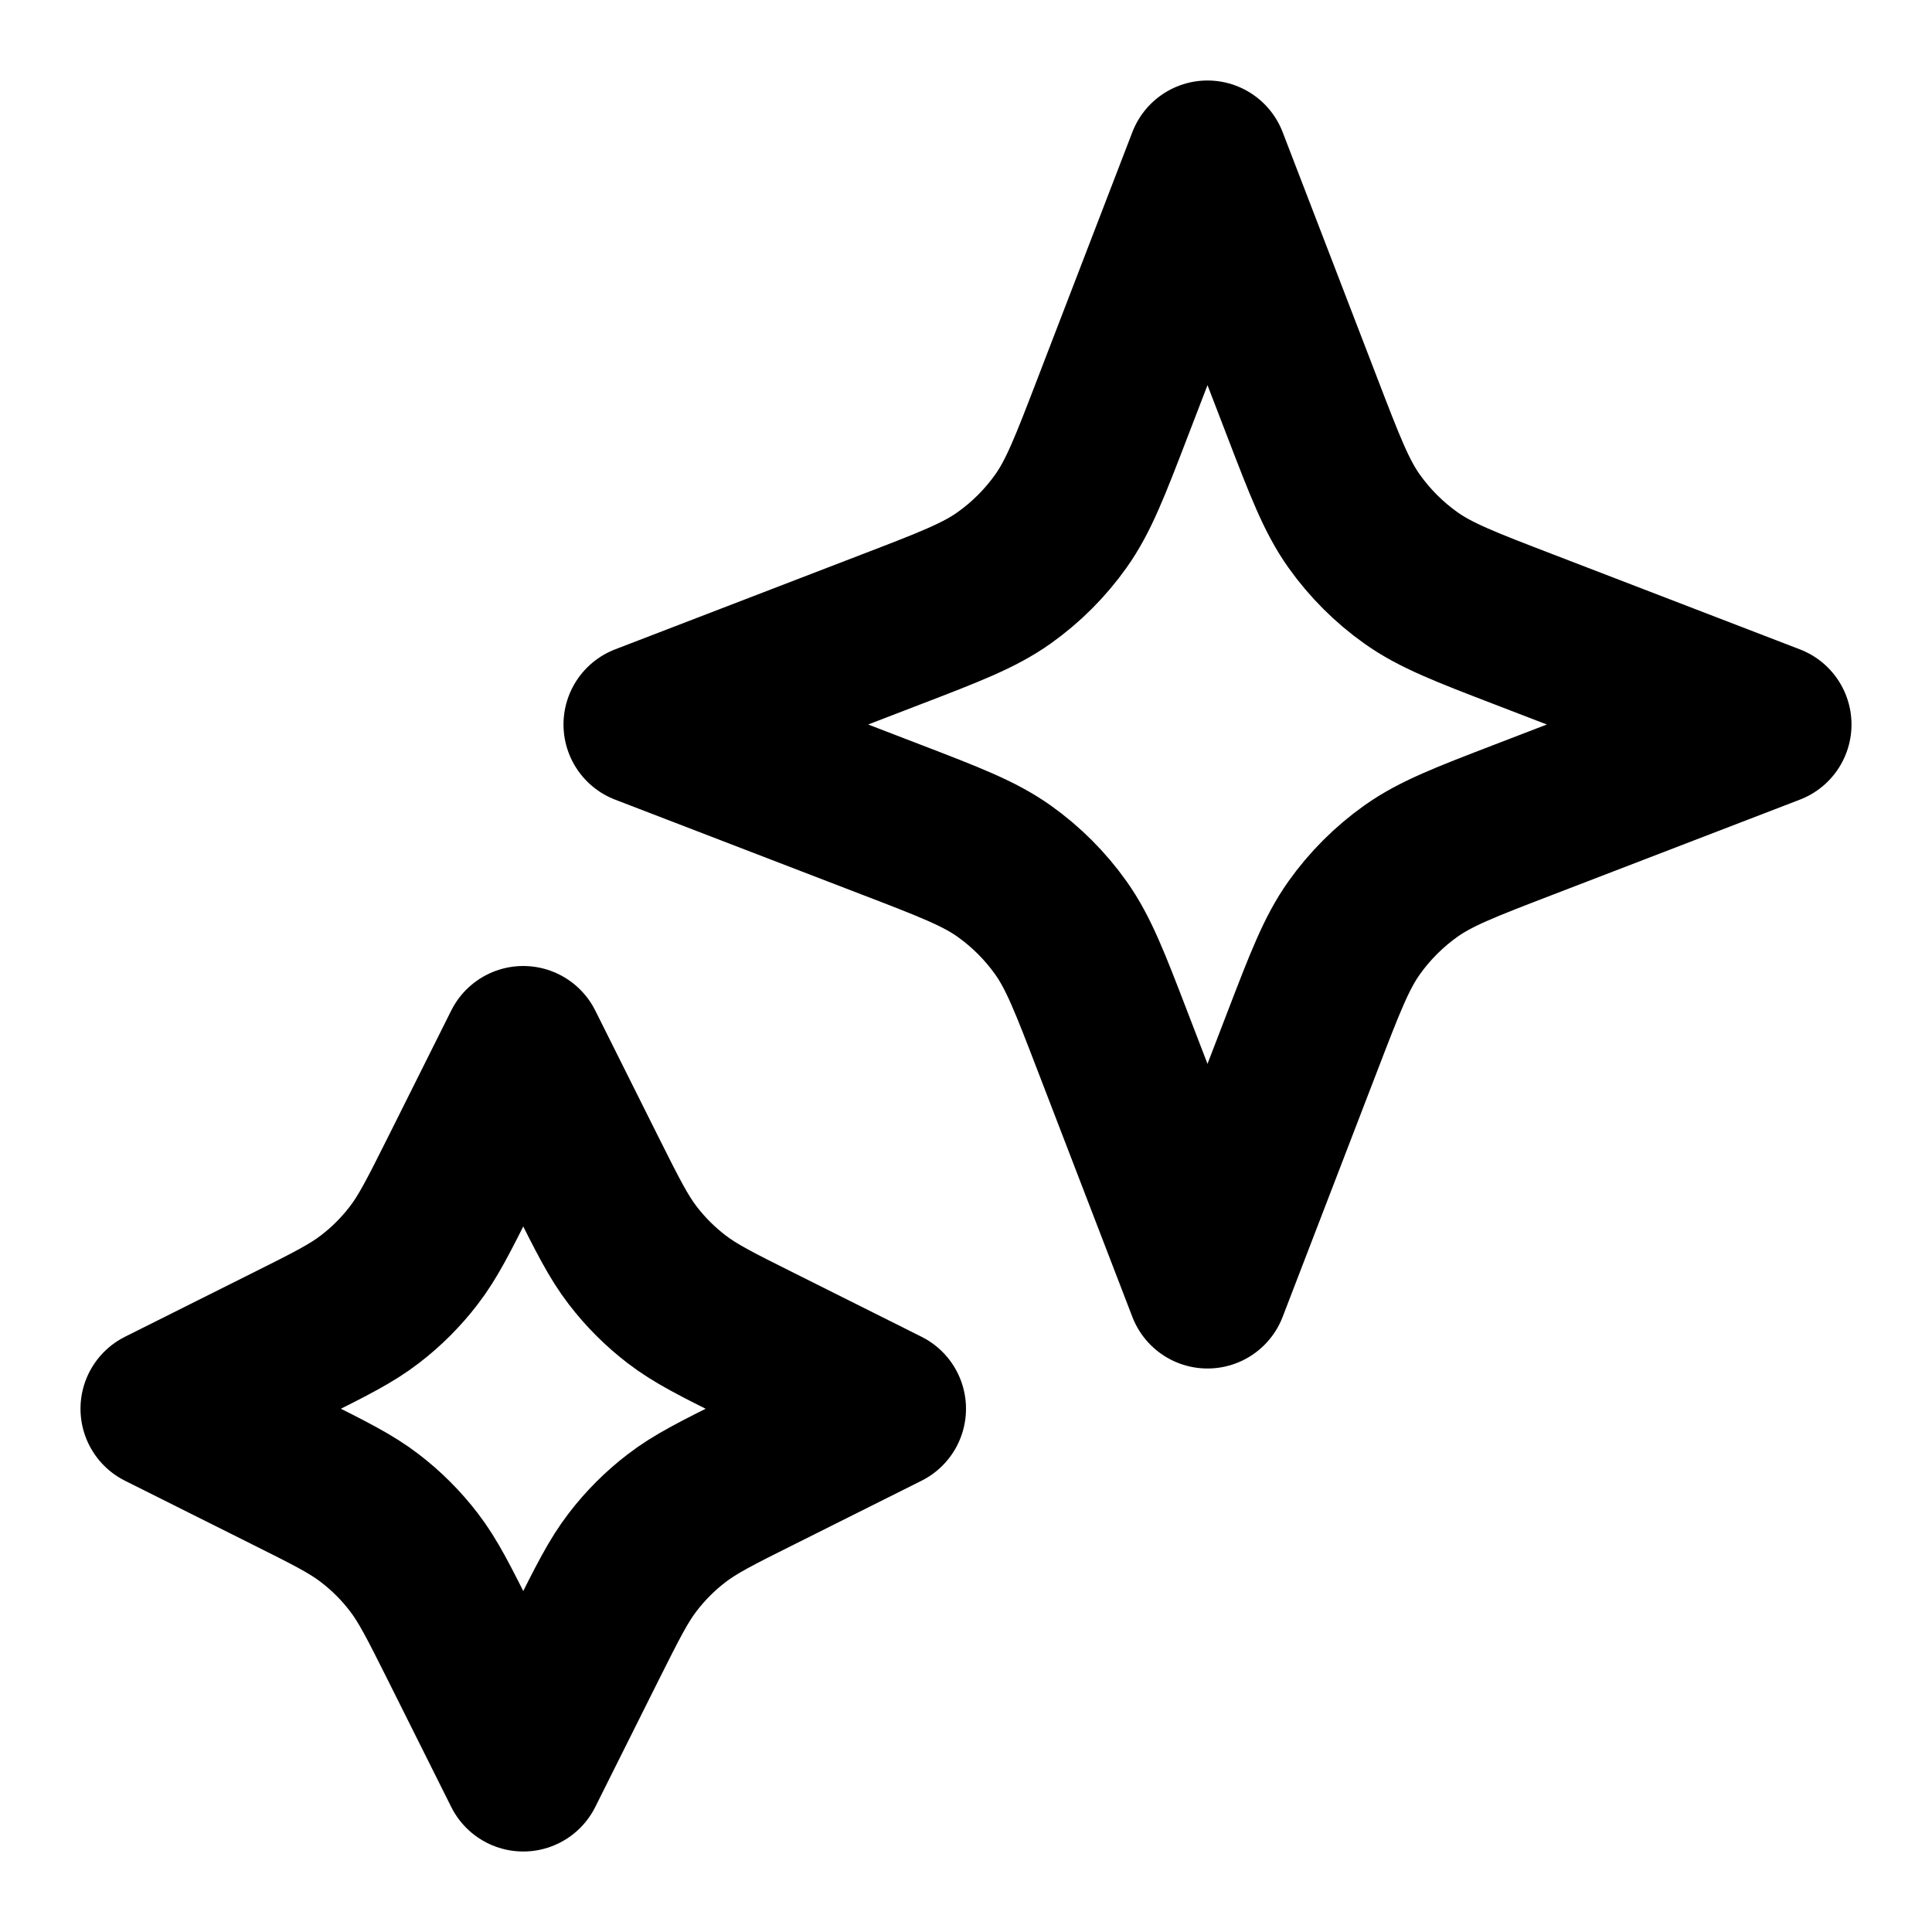
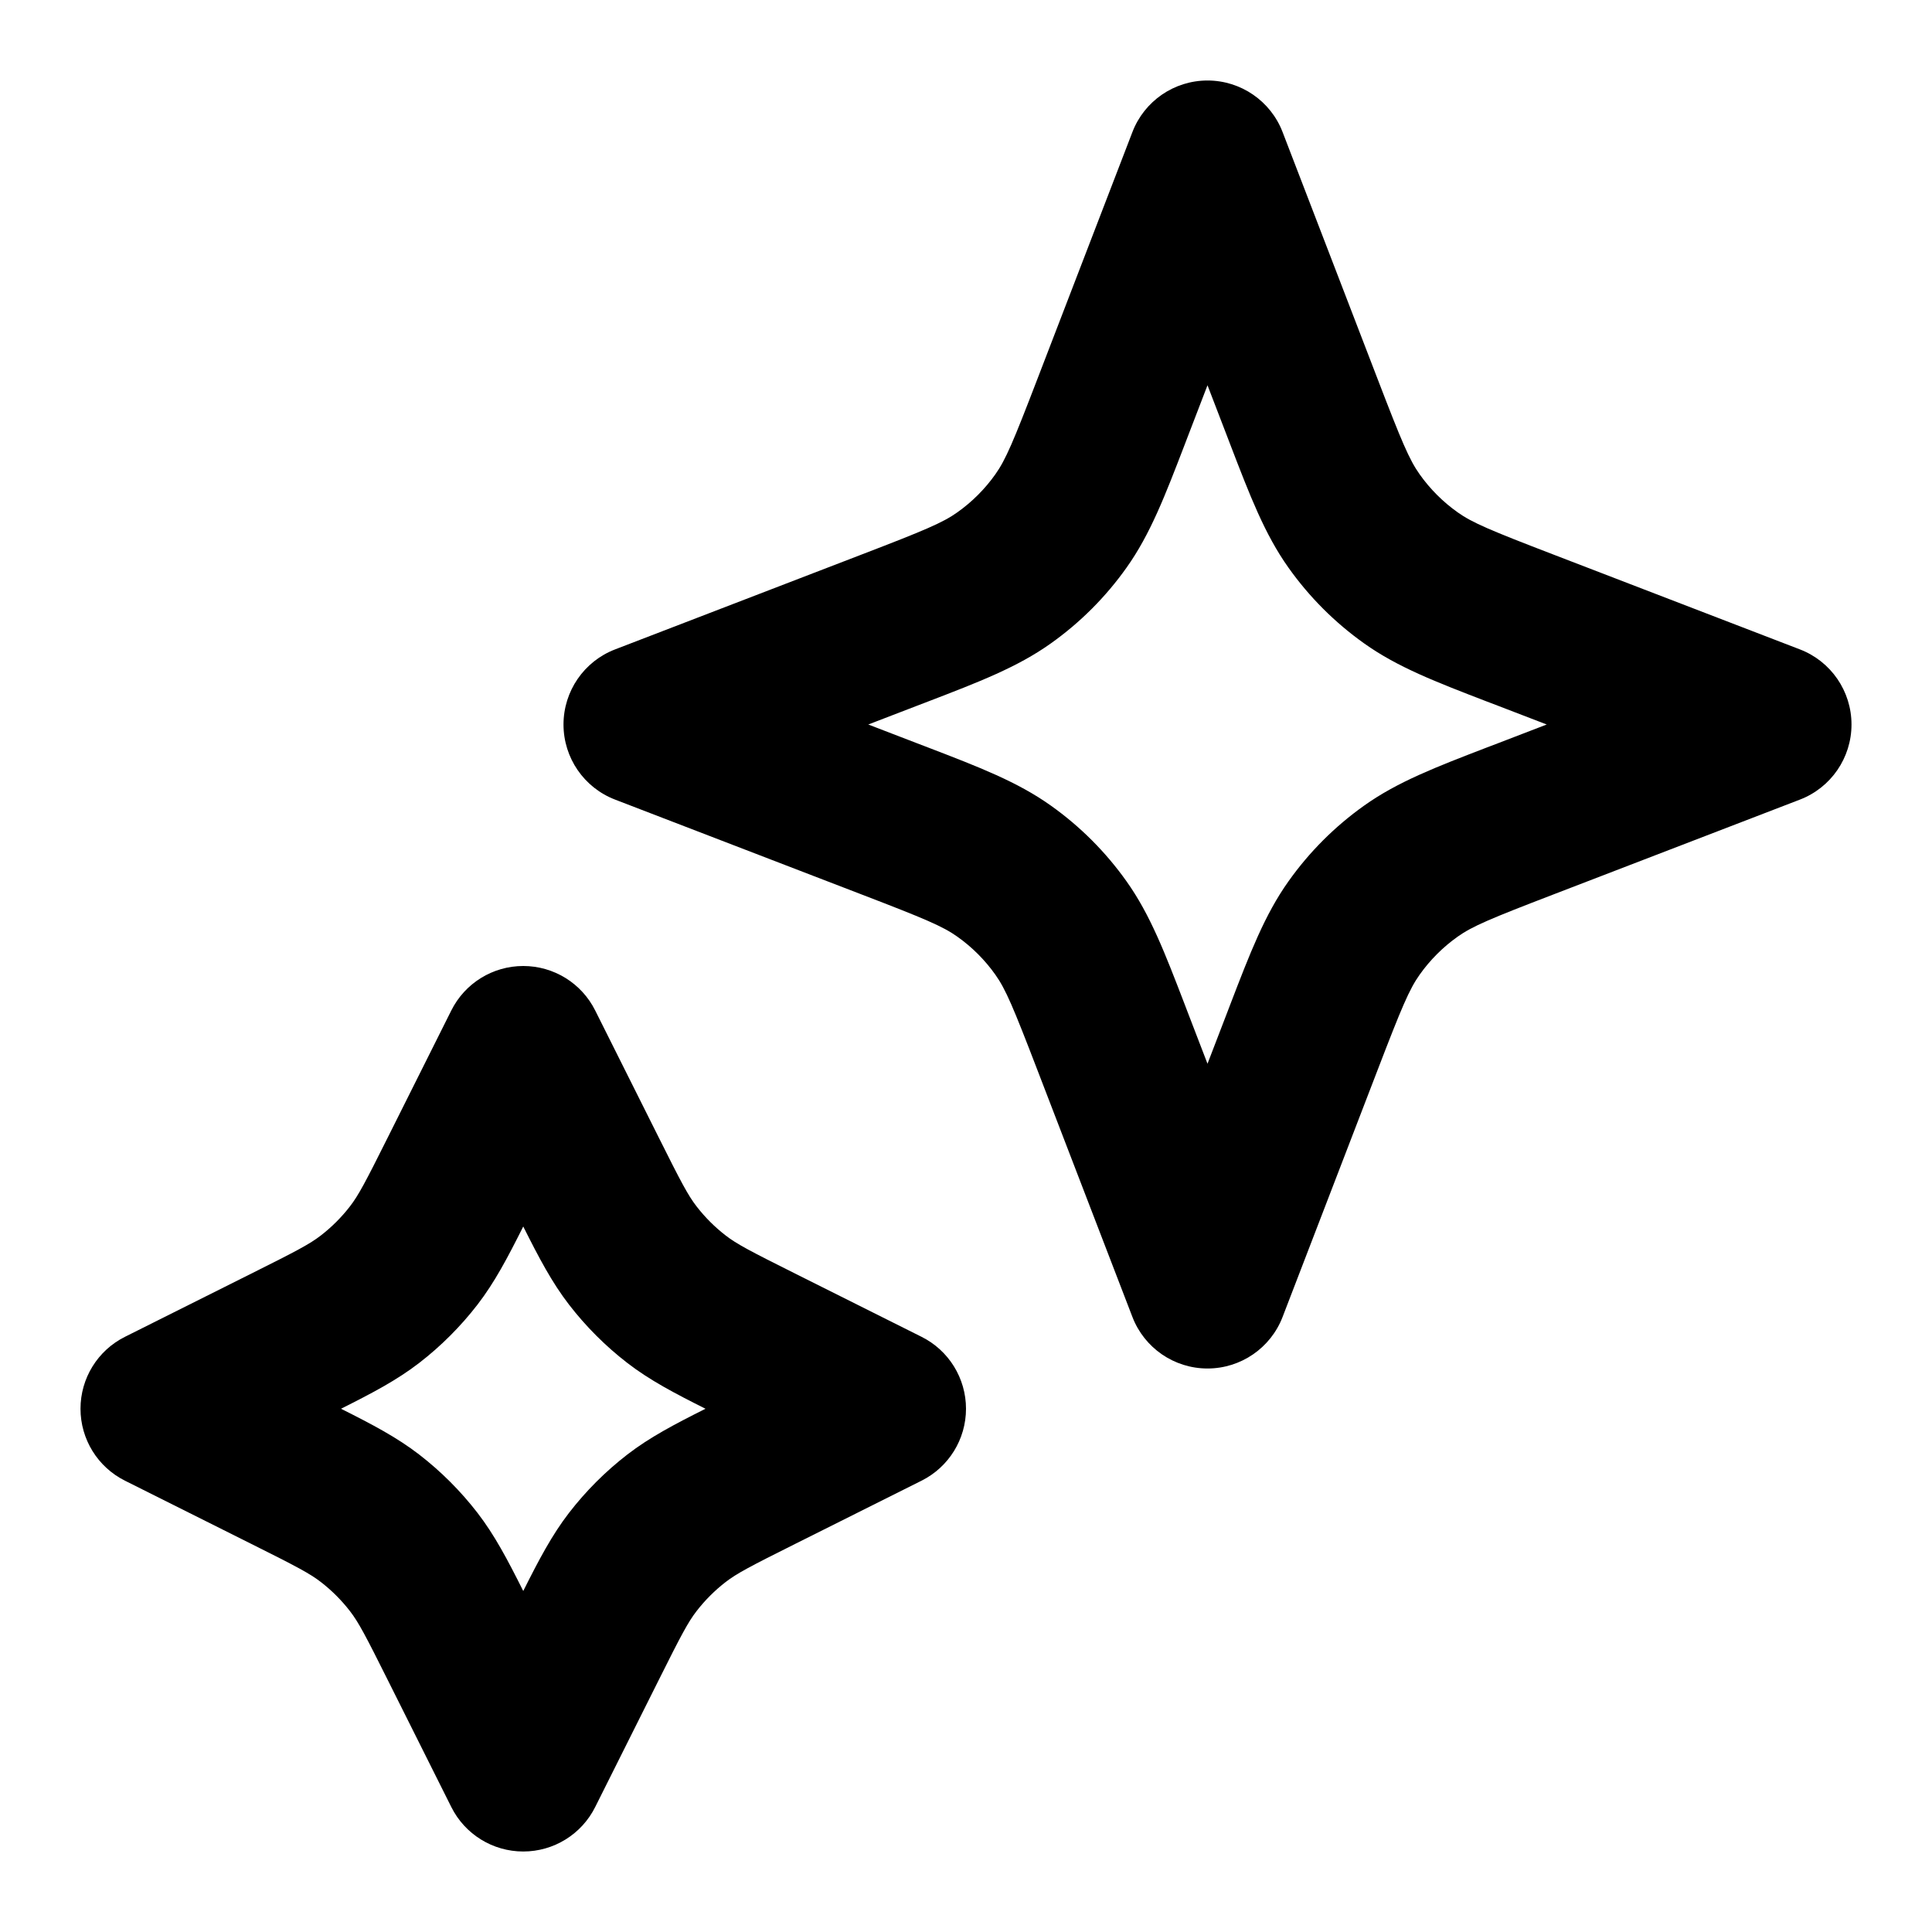
<svg xmlns="http://www.w3.org/2000/svg" width="24" height="24" viewBox="0 0 24 24" fill="none">
-   <path d="M6.5 13L7.284 14.569C7.55 15.1 7.683 15.365 7.86 15.595C8.017 15.8 8.2 15.983 8.405 16.14C8.635 16.317 8.9 16.45 9.431 16.715L11 17.5L9.431 18.285C8.9 18.55 8.635 18.683 8.405 18.86C8.2 19.017 8.017 19.2 7.86 19.405C7.683 19.635 7.55 19.9 7.284 20.431L6.5 22L5.716 20.431C5.45 19.9 5.317 19.635 5.14 19.405C4.983 19.2 4.8 19.017 4.595 18.86C4.365 18.683 4.1 18.55 3.569 18.285L2 17.5L3.569 16.715C4.1 16.45 4.365 16.317 4.595 16.14C4.8 15.983 4.983 15.8 5.14 15.595C5.317 15.365 5.45 15.1 5.716 14.569L6.5 13Z" stroke="currentColor" fill="transparent" stroke-width="2" stroke-linecap="round" stroke-linejoin="round" />
-   <path d="M15 2L16.179 5.064C16.461 5.798 16.602 6.164 16.821 6.473C17.015 6.746 17.254 6.985 17.527 7.179C17.836 7.398 18.202 7.539 18.936 7.821L22 9L18.936 10.179C18.202 10.461 17.836 10.602 17.527 10.821C17.254 11.015 17.015 11.254 16.821 11.527C16.602 11.836 16.461 12.202 16.179 12.936L15 16L13.821 12.936C13.539 12.202 13.398 11.836 13.179 11.527C12.985 11.254 12.746 11.015 12.473 10.821C12.164 10.602 11.798 10.461 11.064 10.179L8 9L11.064 7.821C11.798 7.539 12.164 7.398 12.473 7.179C12.746 6.985 12.985 6.746 13.179 6.473C13.398 6.164 13.539 5.798 13.821 5.064L15 2Z" stroke="currentColor" fill="transparent" stroke-width="2" stroke-linecap="round" stroke-linejoin="round" />
+   <path fill-rule="evenodd" clip-rule="evenodd" d="M15 1C15.414 1 15.785 1.255 15.933 1.641L17.112 4.705C17.412 5.486 17.507 5.712 17.636 5.893C17.765 6.075 17.925 6.235 18.107 6.364C18.288 6.493 18.514 6.588 19.295 6.888L22.359 8.067C22.745 8.215 23 8.586 23 9C23 9.414 22.745 9.785 22.359 9.933L19.295 11.112C18.514 11.412 18.288 11.507 18.107 11.636C17.925 11.765 17.765 11.925 17.636 12.107C17.507 12.288 17.412 12.514 17.112 13.295L15.933 16.359C15.785 16.745 15.414 17 15 17C14.586 17 14.215 16.745 14.067 16.359L12.888 13.295C12.588 12.514 12.493 12.288 12.364 12.107C12.235 11.925 12.075 11.765 11.893 11.636C11.712 11.507 11.486 11.412 10.705 11.112L7.641 9.933C7.255 9.785 7 9.414 7 9C7 8.586 7.255 8.215 7.641 8.067L10.705 6.888C11.486 6.588 11.712 6.493 11.893 6.364C12.075 6.235 12.235 6.075 12.364 5.893C12.493 5.712 12.588 5.486 12.888 4.705L14.067 1.641C14.215 1.255 14.586 1 15 1ZM15 4.786L14.755 5.423C14.742 5.458 14.728 5.492 14.716 5.525C14.472 6.16 14.288 6.639 13.994 7.052C13.735 7.417 13.417 7.735 13.052 7.994C12.639 8.288 12.16 8.472 11.525 8.716C11.492 8.728 11.458 8.741 11.423 8.755L10.786 9L11.423 9.245C11.458 9.259 11.492 9.272 11.525 9.284C12.16 9.528 12.639 9.712 13.052 10.006C13.417 10.265 13.735 10.583 13.994 10.948C14.288 11.361 14.472 11.84 14.716 12.475C14.728 12.508 14.742 12.542 14.755 12.577L15 13.214L15.245 12.577C15.258 12.542 15.272 12.508 15.284 12.475C15.528 11.84 15.712 11.361 16.006 10.948C16.265 10.583 16.583 10.265 16.948 10.006C17.361 9.712 17.84 9.528 18.474 9.284C18.508 9.272 18.542 9.259 18.577 9.245L19.214 9L18.577 8.755C18.542 8.741 18.508 8.728 18.474 8.716C17.84 8.472 17.361 8.288 16.948 7.994C16.583 7.735 16.265 7.417 16.006 7.052C15.712 6.639 15.528 6.16 15.284 5.525C15.272 5.492 15.258 5.458 15.245 5.423L15 4.786ZM6.5 12C6.879 12 7.225 12.214 7.394 12.553L8.179 14.122C8.461 14.687 8.547 14.849 8.652 14.985C8.757 15.121 8.879 15.243 9.015 15.348C9.151 15.453 9.313 15.539 9.878 15.821L11.447 16.606C11.786 16.775 12 17.121 12 17.5C12 17.879 11.786 18.225 11.447 18.394L9.878 19.179C9.313 19.461 9.151 19.547 9.015 19.652C8.879 19.757 8.757 19.879 8.652 20.015C8.547 20.151 8.461 20.313 8.179 20.878L7.394 22.447C7.225 22.786 6.879 23 6.5 23C6.121 23 5.775 22.786 5.606 22.447L4.821 20.878C4.539 20.313 4.453 20.151 4.348 20.015C4.243 19.879 4.121 19.757 3.985 19.652C3.849 19.547 3.687 19.461 3.122 19.179L1.553 18.394C1.214 18.225 1 17.879 1 17.5C1 17.121 1.214 16.775 1.553 16.606L3.122 15.821C3.687 15.539 3.849 15.453 3.985 15.348C4.121 15.243 4.243 15.121 4.348 14.985C4.453 14.849 4.539 14.687 4.821 14.122L5.606 12.553C5.775 12.214 6.121 12 6.5 12ZM6.5 15.236C6.305 15.625 6.144 15.931 5.932 16.206C5.722 16.478 5.478 16.722 5.206 16.932C4.931 17.144 4.625 17.305 4.236 17.5C4.625 17.695 4.931 17.856 5.206 18.068C5.478 18.278 5.722 18.522 5.932 18.794C6.144 19.069 6.305 19.375 6.5 19.764C6.695 19.375 6.856 19.069 7.068 18.794C7.278 18.522 7.522 18.278 7.794 18.068C8.069 17.856 8.375 17.695 8.764 17.5C8.375 17.305 8.069 17.144 7.794 16.932C7.522 16.722 7.278 16.478 7.068 16.206C6.856 15.931 6.695 15.625 6.5 15.236Z" fill="currentColor" />
</svg>
